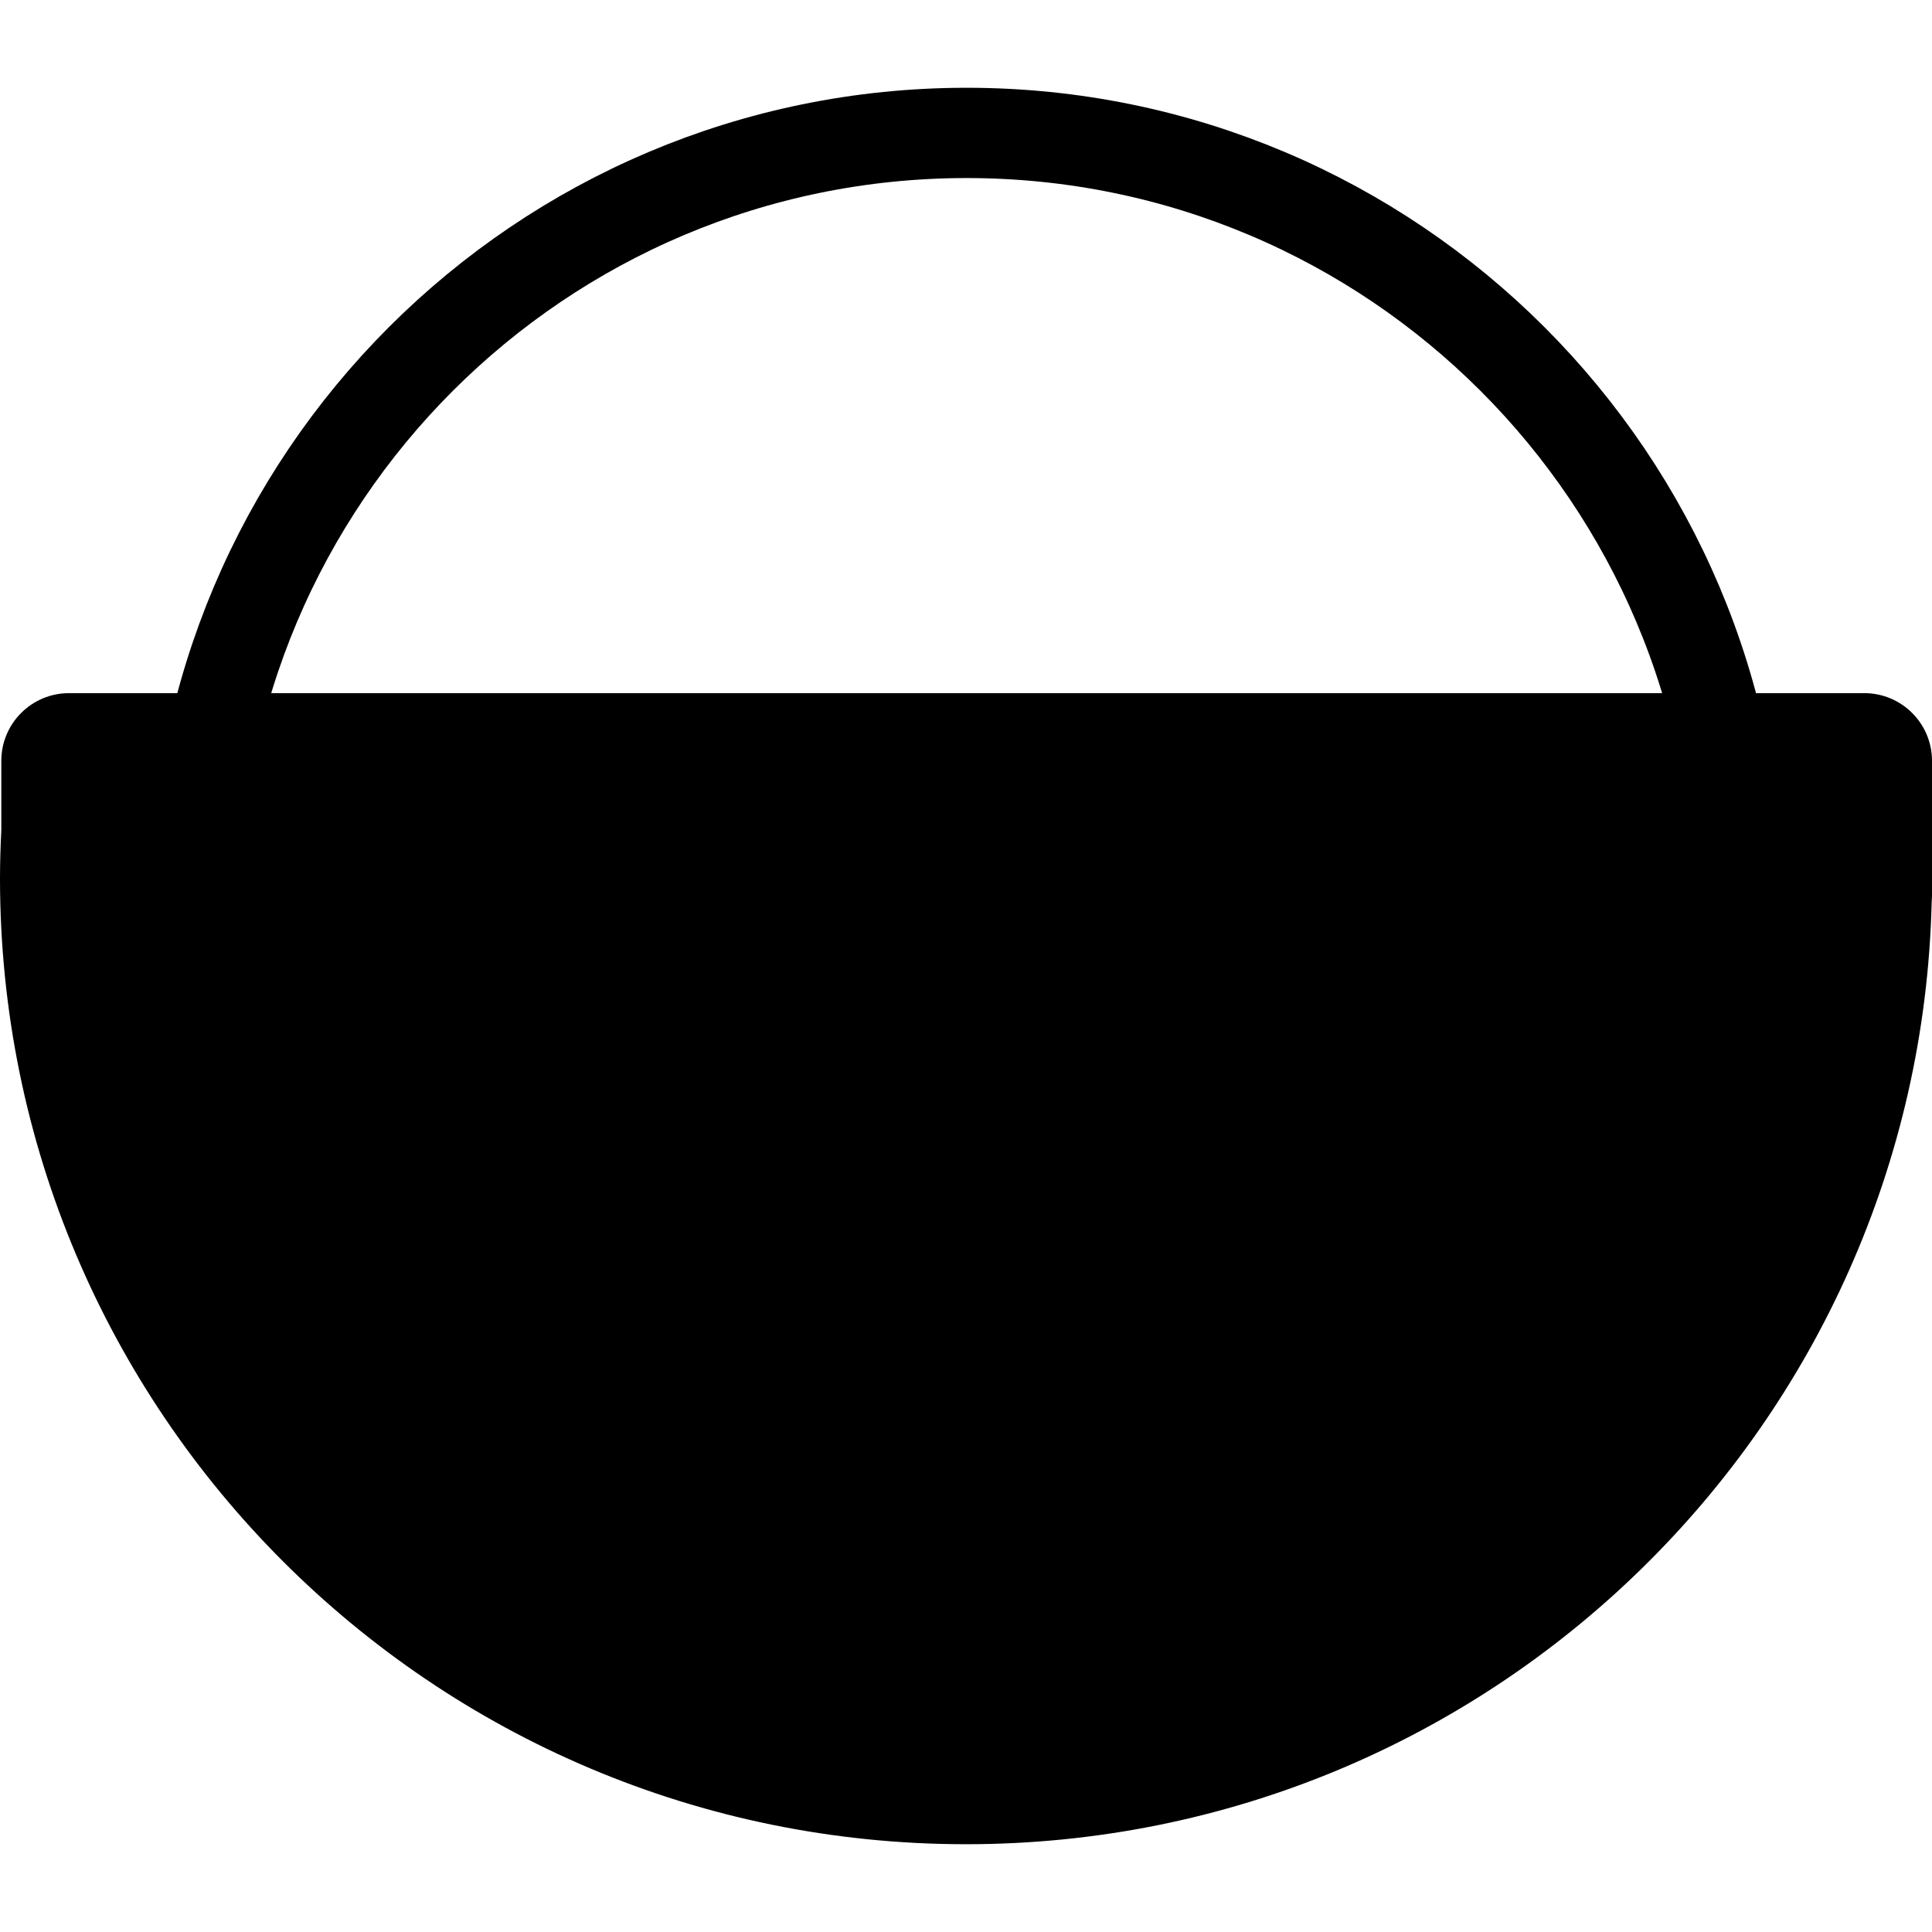
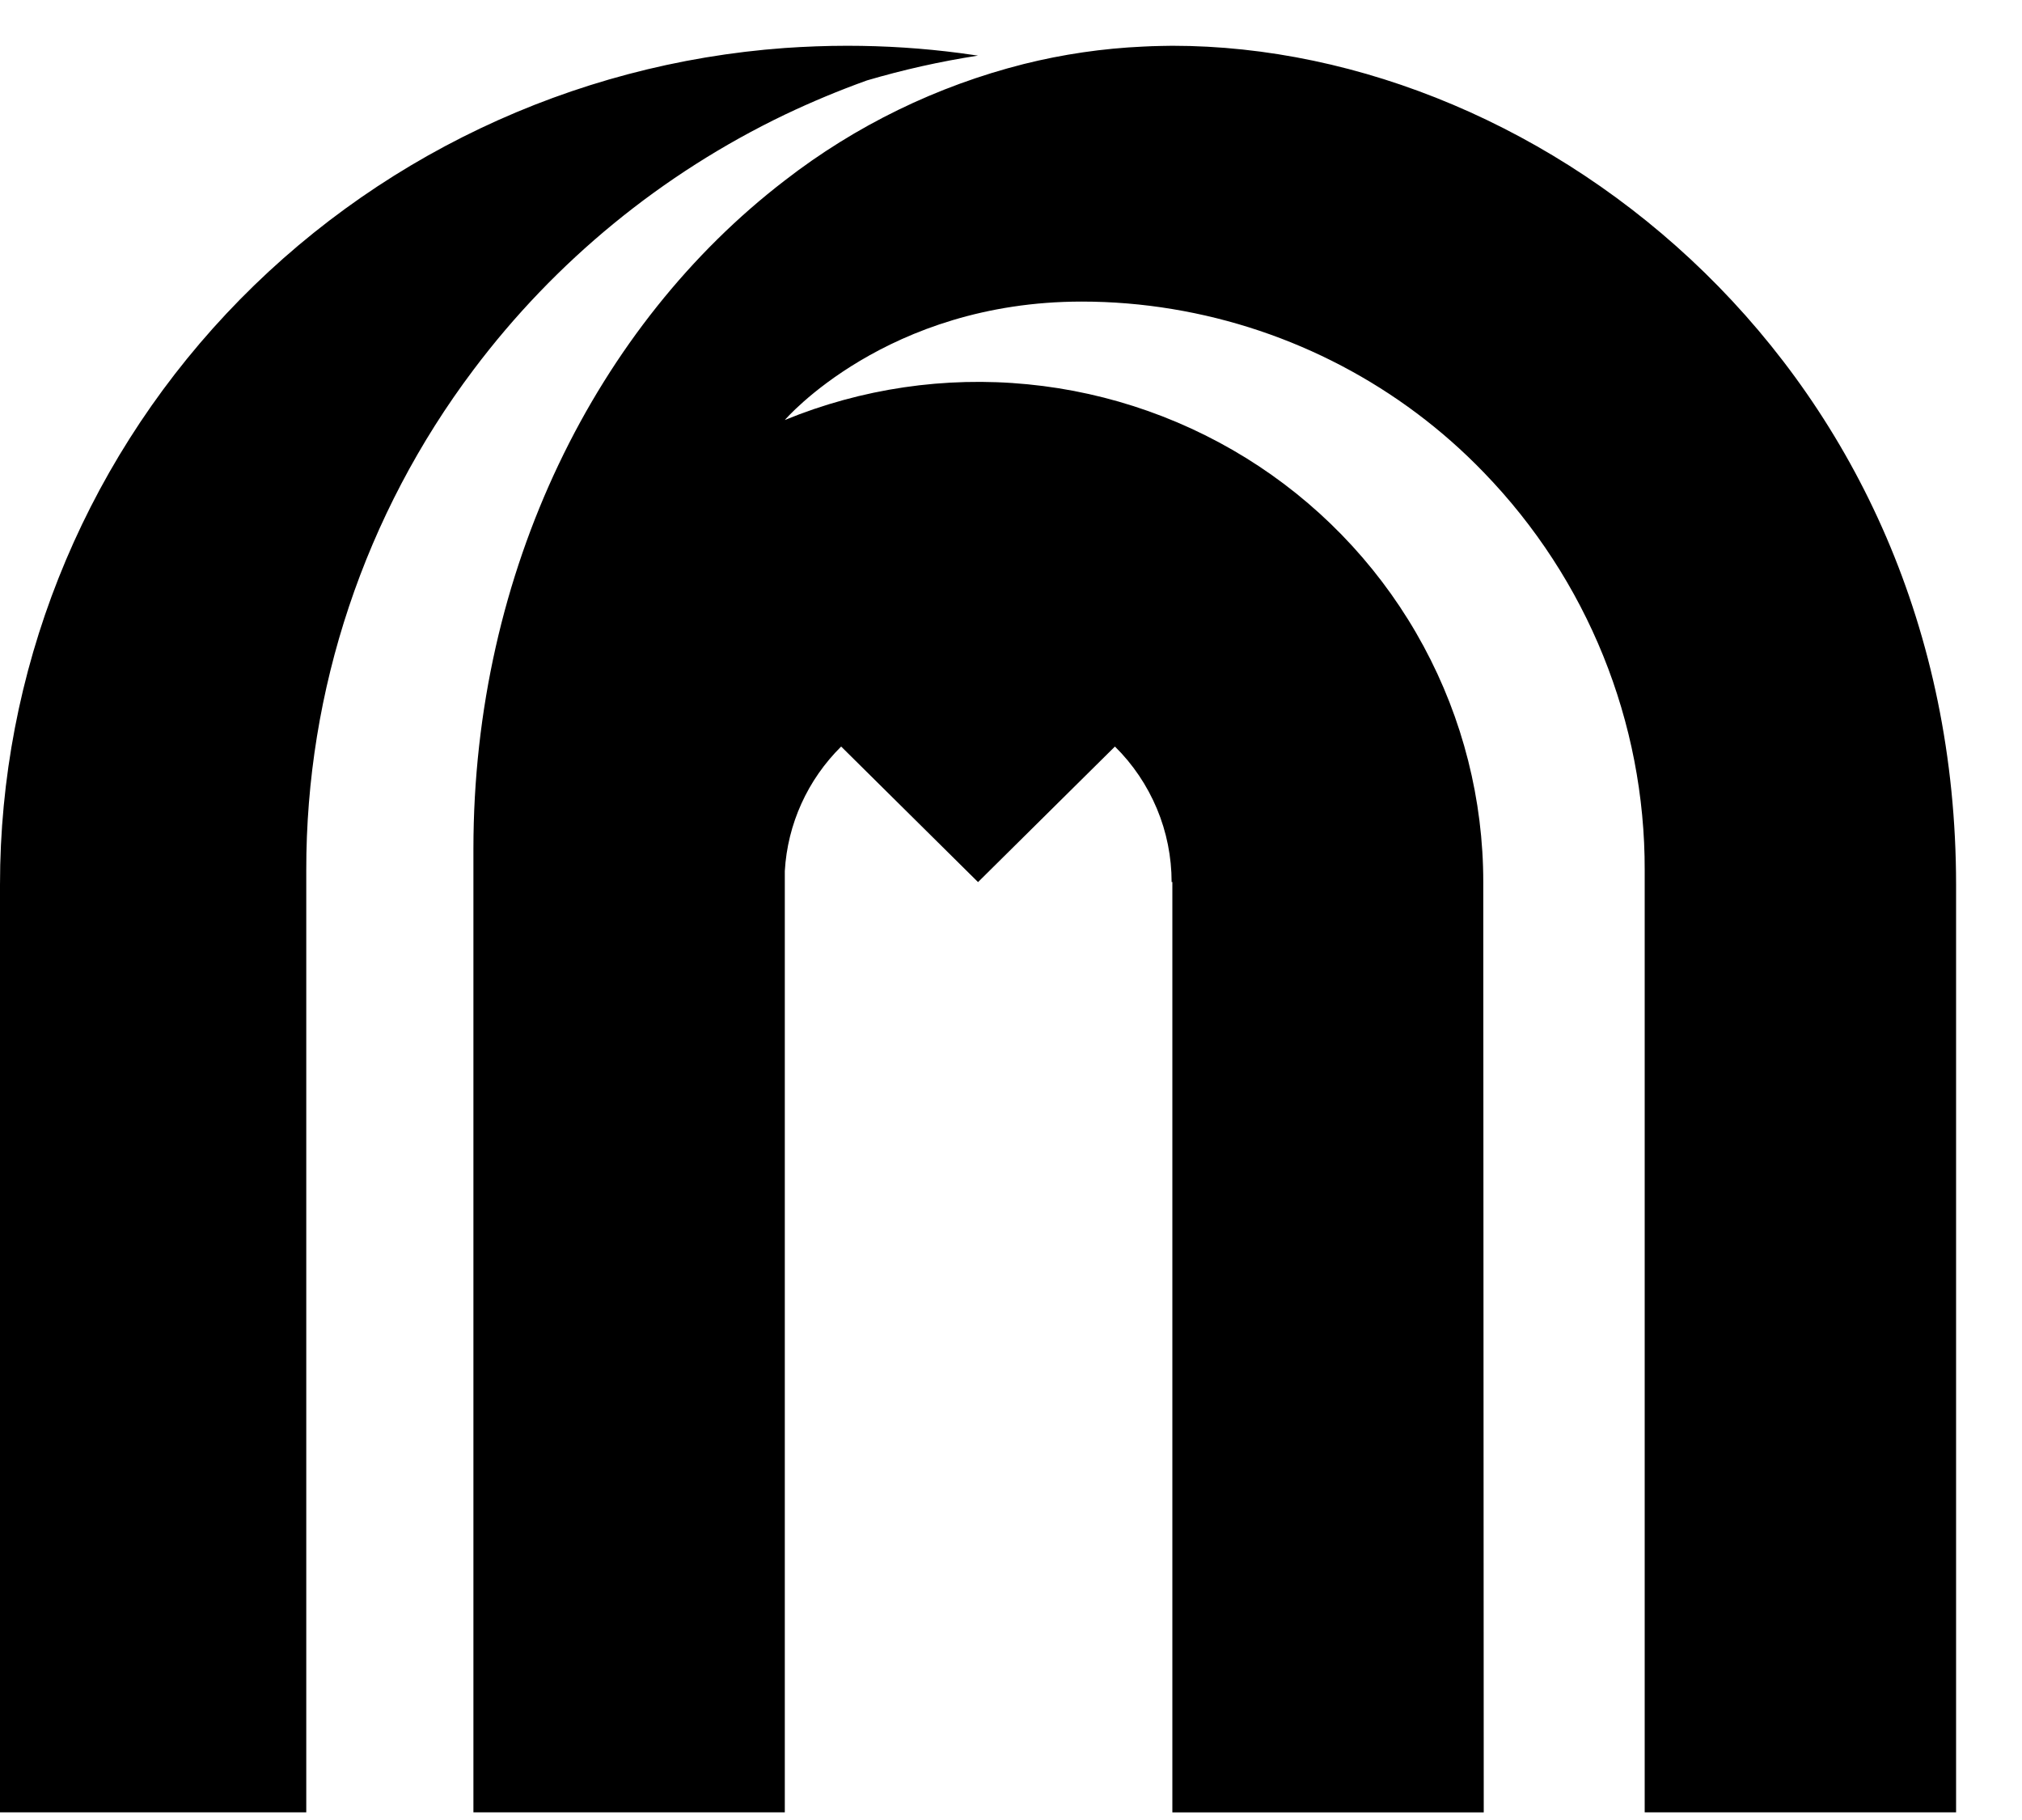
- <svg xmlns="http://www.w3.org/2000/svg" viewBox="0 0 428 389.11" width="20" height="20">
-   <circle cx="214.15" cy="181" r="171" fill="none" stroke="currentColor" stroke-miterlimit="10" stroke-width="20" />
-   <path d="M413,134.11H15.29a15,15,0,0,0-15,15v15.3C.12,168,0,171.52,0,175.11c0,118.19,95.81,214,214,214,116.4,0,211.1-92.94,213.93-208.67,0-.44.07-.88.07-1.33v-30A15,15,0,0,0,413,134.11Z" />
+ <svg xmlns="http://www.w3.org/2000/svg" width="30" height="27" viewBox="0 0 30 27" fill="none">
+   <path d="M16.961 0.691C16.363 0.718 15.769 0.805 15.189 0.95C13.899 1.276 12.692 1.864 11.644 2.677C8.859 4.815 7.024 8.459 7.024 12.595V26.886H11.644V12.922C11.684 12.225 11.982 11.568 12.48 11.075L14.511 13.086L16.542 11.075C16.809 11.338 17.02 11.652 17.165 11.998C17.309 12.342 17.383 12.712 17.383 13.086L17.394 13.084V26.887H22.014C22.014 26.887 22.007 14.32 22.007 13.086C22.007 11.865 21.703 10.664 21.122 9.588C20.541 8.511 19.701 7.593 18.676 6.915C17.651 6.238 16.473 5.82 15.247 5.701C14.02 5.581 12.782 5.764 11.644 6.231C11.644 6.231 13.152 4.474 16.049 4.474C16.499 4.474 16.949 4.511 17.394 4.585C19.158 4.877 20.779 5.727 22.014 7.008C23.552 8.595 24.408 10.711 24.402 12.911V26.886H29.022V13.127C29.021 5.51 22.956 0.679 17.394 0.679C17.394 0.679 17.104 0.682 16.961 0.691ZM11.644 0.712C8.479 0.942 5.518 2.351 3.358 4.654C1.199 6.957 -0.001 9.983 9.88029e-07 13.127V26.886H4.544V12.911C4.54 10.236 5.41 7.631 7.024 5.487C8.235 3.875 9.819 2.577 11.644 1.701C12.041 1.512 12.448 1.342 12.863 1.193C13.403 1.034 13.953 0.911 14.51 0.825C14.422 0.812 14.335 0.8 14.248 0.788C13.692 0.715 13.132 0.679 12.571 0.679C12.258 0.679 11.949 0.691 11.644 0.712Z" fill="black" />
</svg>
